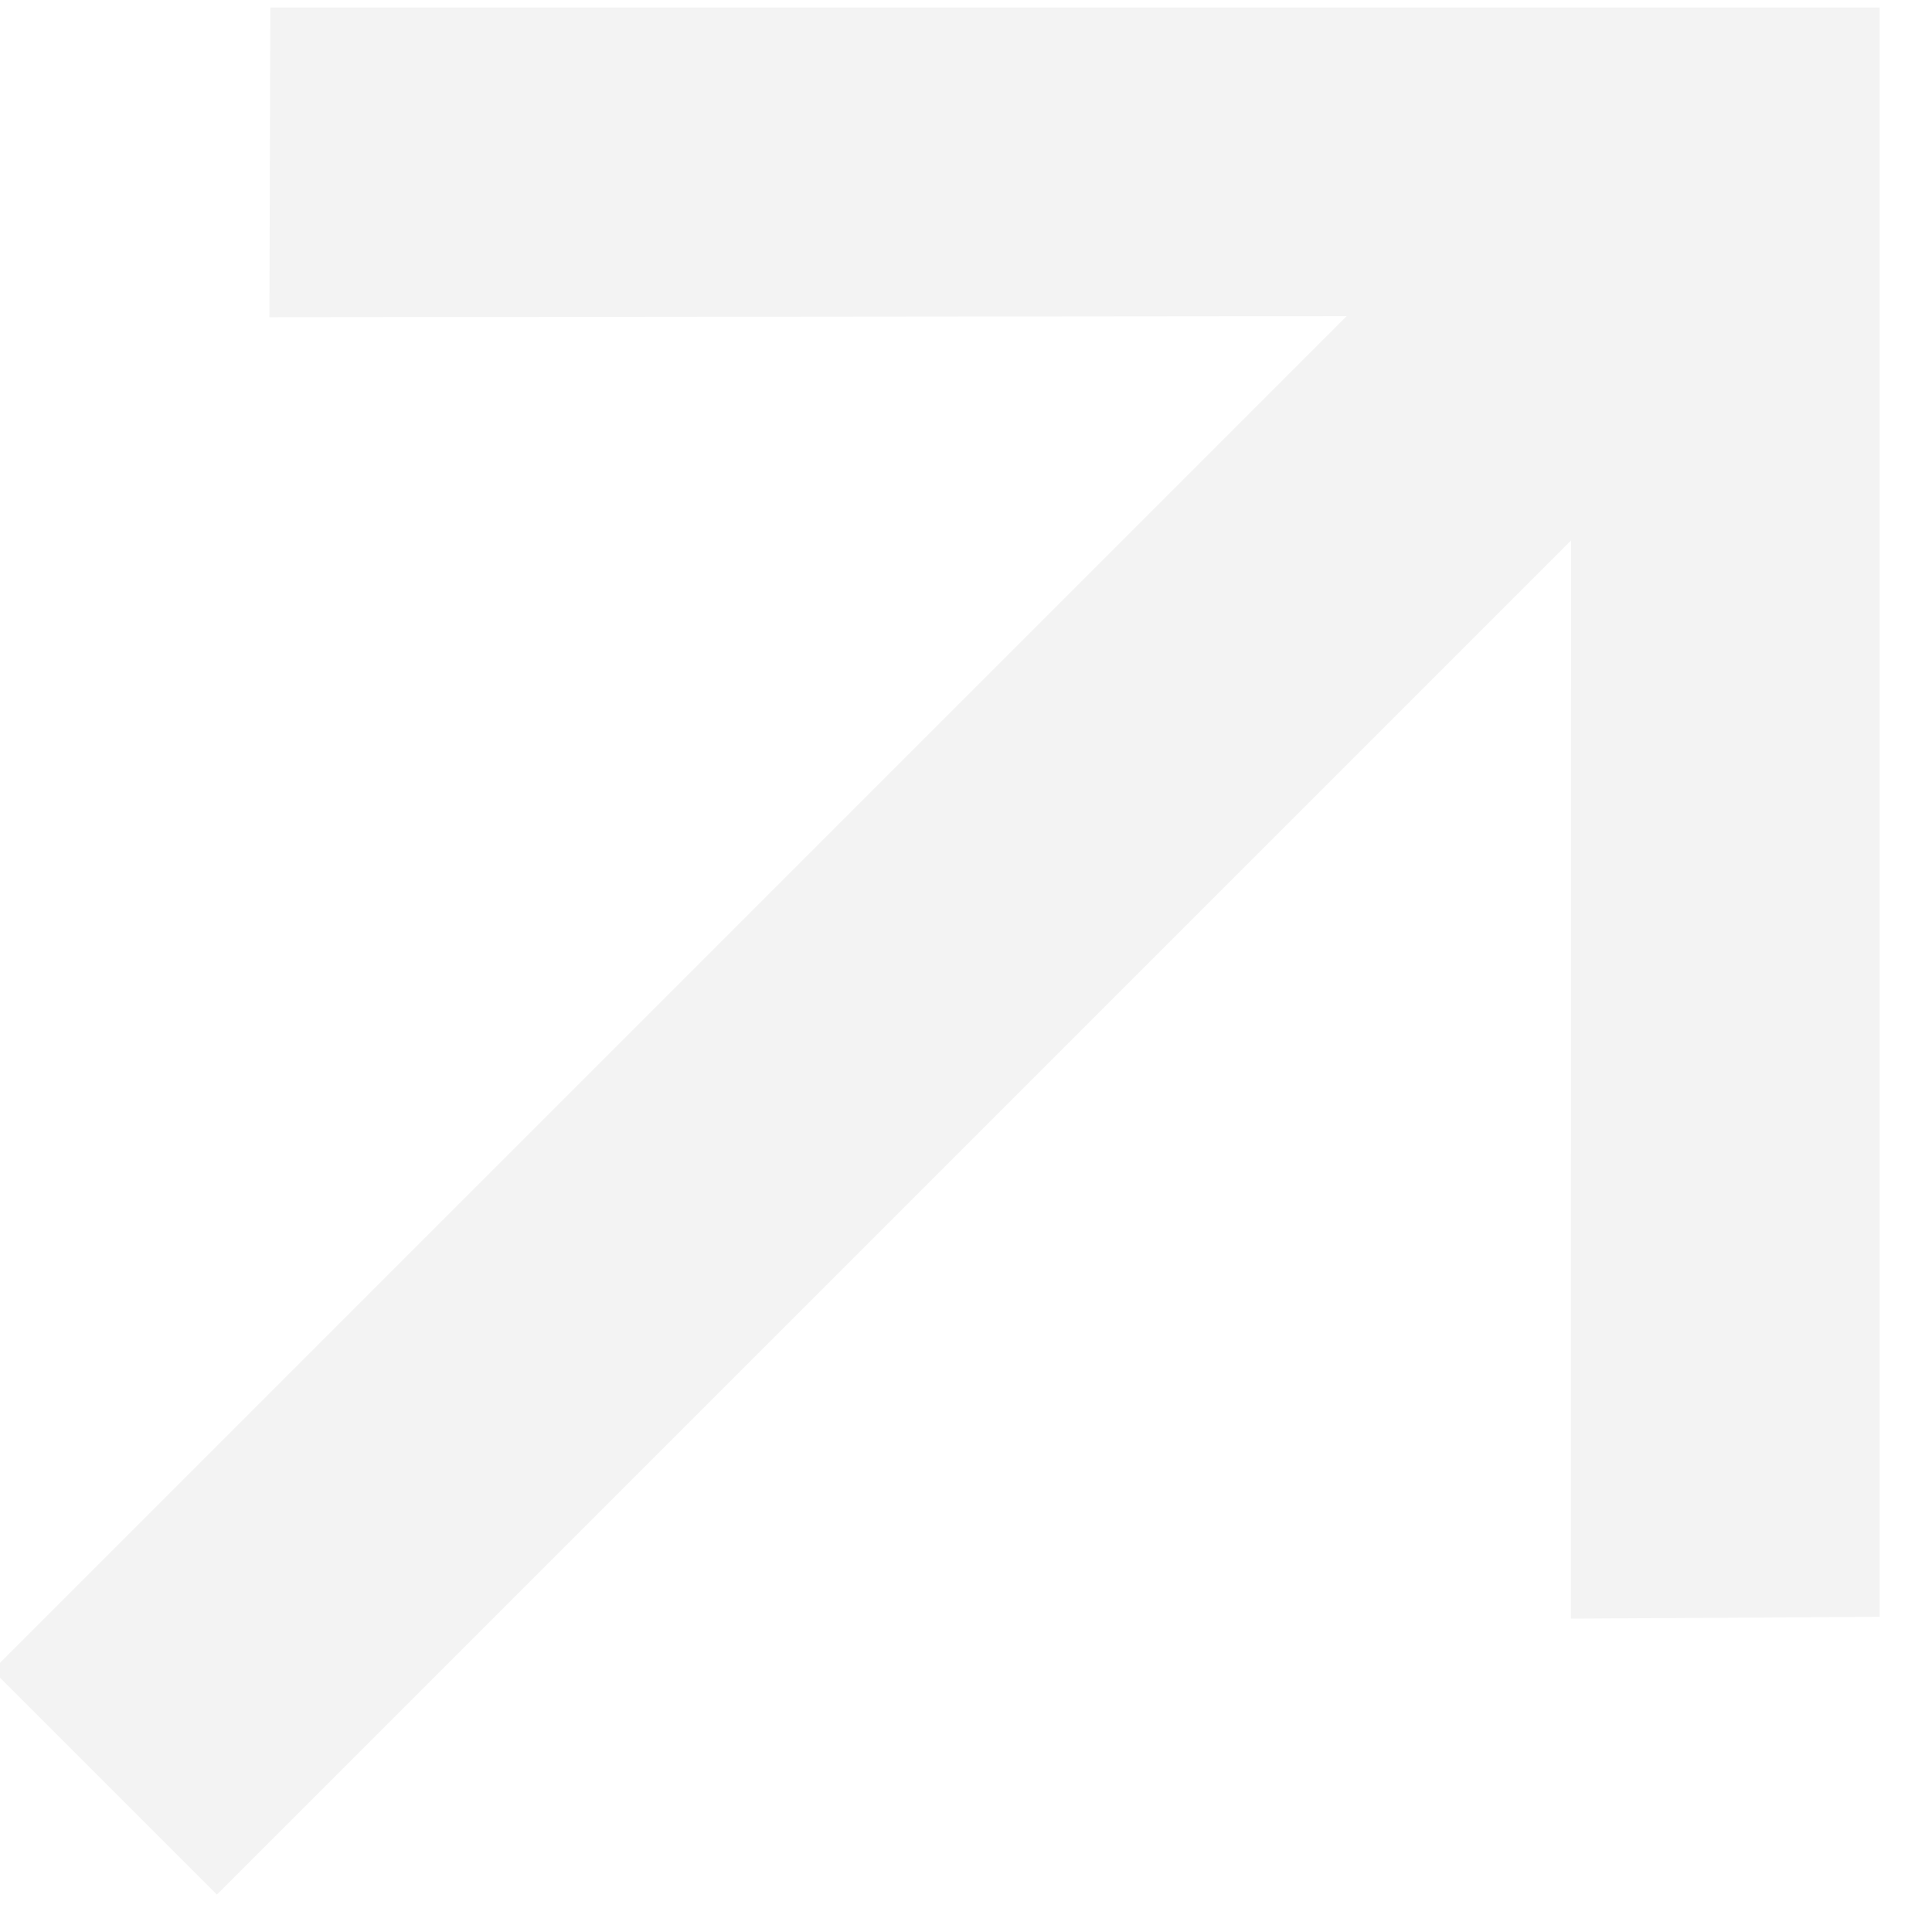
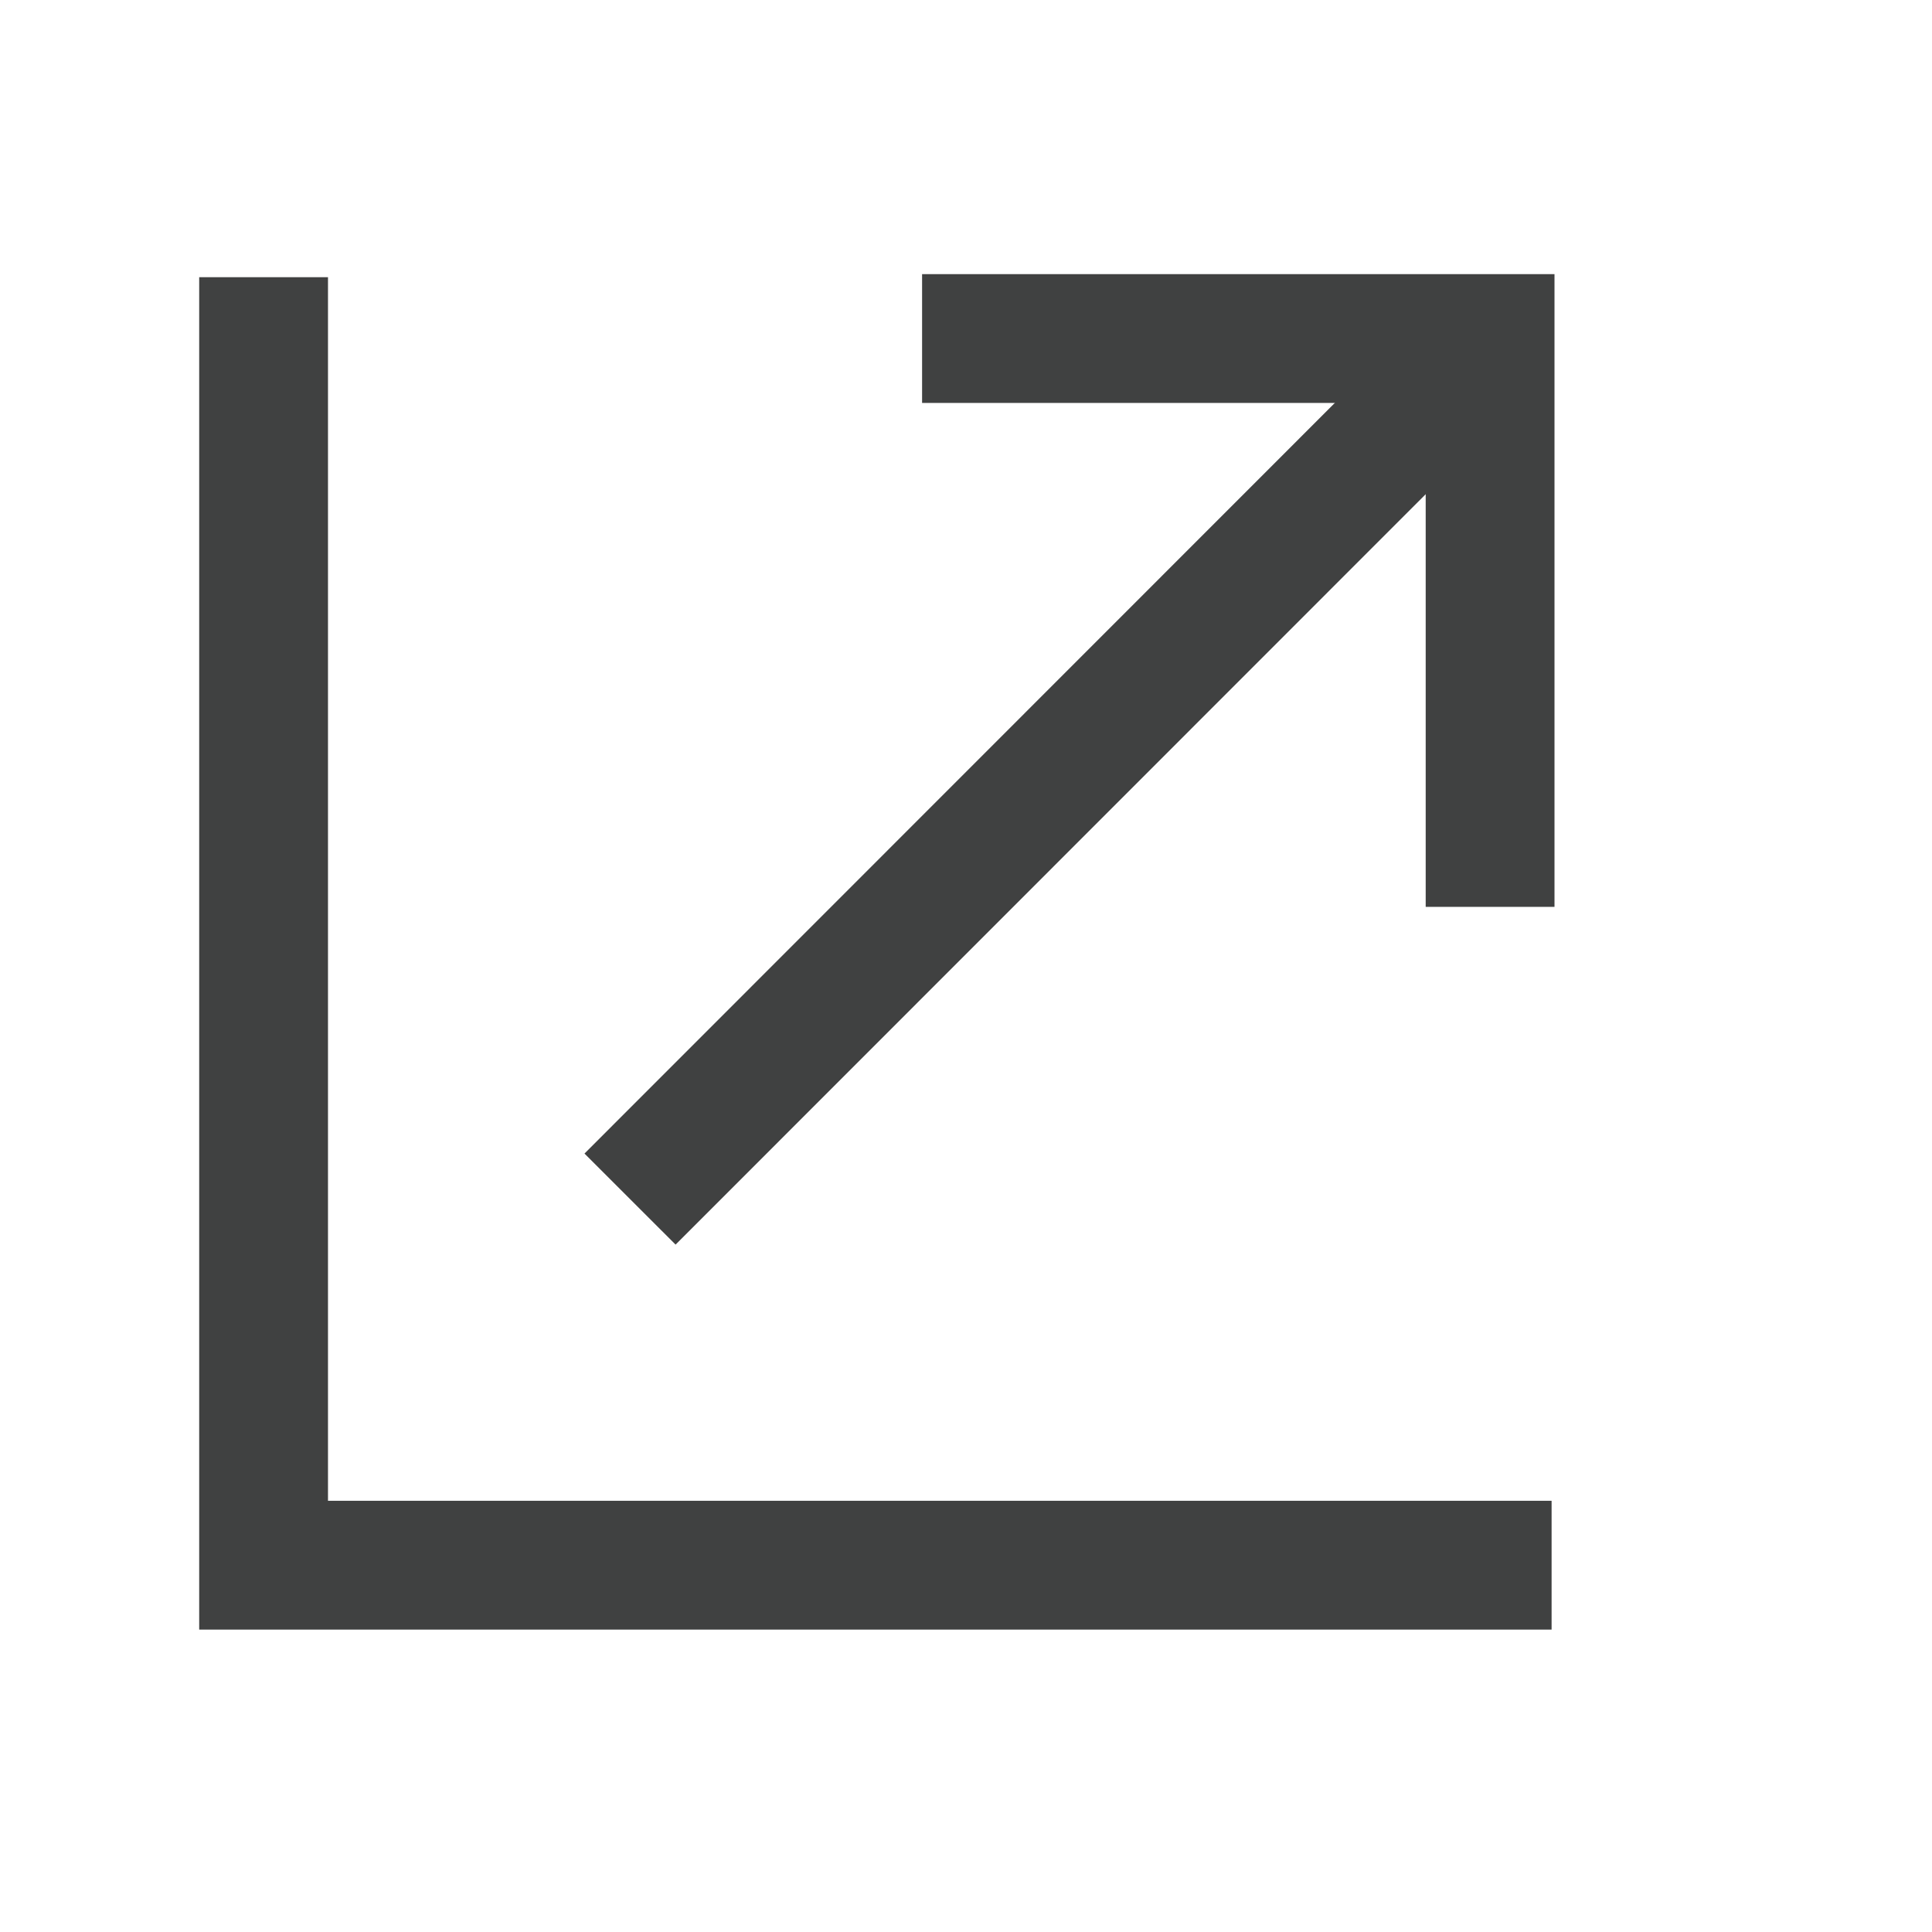
- <svg xmlns="http://www.w3.org/2000/svg" width="100%" height="100%" viewBox="0 0 9 9" version="1.1" xml:space="preserve" style="fill-rule:evenodd;clip-rule:evenodd;stroke-linejoin:round;stroke-miterlimit:2;">
-   <g transform="matrix(1,0,0,1,-38283.5,-17121.3)">
-     <g transform="matrix(0.707107,-0.707107,0.707107,0.707107,38270.2,17124.3)">
-       <path d="M12.392,18.801L11.369,17.79L14.921,14.239L6,14.239L6,12.761L14.921,12.761L11.369,9.216L12.392,8.199L17.693,13.5L12.392,18.801Z" style="fill:rgb(243,243,243);fill-rule:nonzero;" />
+ <svg xmlns="http://www.w3.org/2000/svg" width="100%" height="100%" viewBox="0 0 12 12" version="1.1" xml:space="preserve" style="fill-rule:evenodd;clip-rule:evenodd;">
+   <g transform="matrix(1,0,0,1,-55303.4,-27348.6)">
+     <g transform="matrix(1,0,0,1,-0.265107,-0.302452)">
+       <g transform="matrix(1,0,0,1,55304.3,27349.8)">
+         <path d="M9,8.823L1,8.823L1,0.823" style="fill:none;fill-rule:nonzero;stroke:rgb(64,65,65);stroke-width:0.8px;" />
+       </g>
+     </g>
+     <g transform="matrix(1,0,0,1,-0.265107,-0.302452)">
+       <g transform="matrix(1,0,0,1,55304.3,27349.8)">
+         <path d="M3.276,6.549L8.619,1.204" style="fill:none;fill-rule:nonzero;stroke:rgb(64,65,65);stroke-width:0.8px;" />
+       </g>
+     </g>
+     <g transform="matrix(1,0,0,1,-0.265107,-0.302452)">
+       <g transform="matrix(1,0,0,1,55304.3,27349.8)">
+         <path d="M5.09,1.204L8.618,1.204L8.618,4.734" style="fill:none;fill-rule:nonzero;stroke:rgb(64,65,65);stroke-width:0.8px;" />
+       </g>
    </g>
  </g>
</svg>
